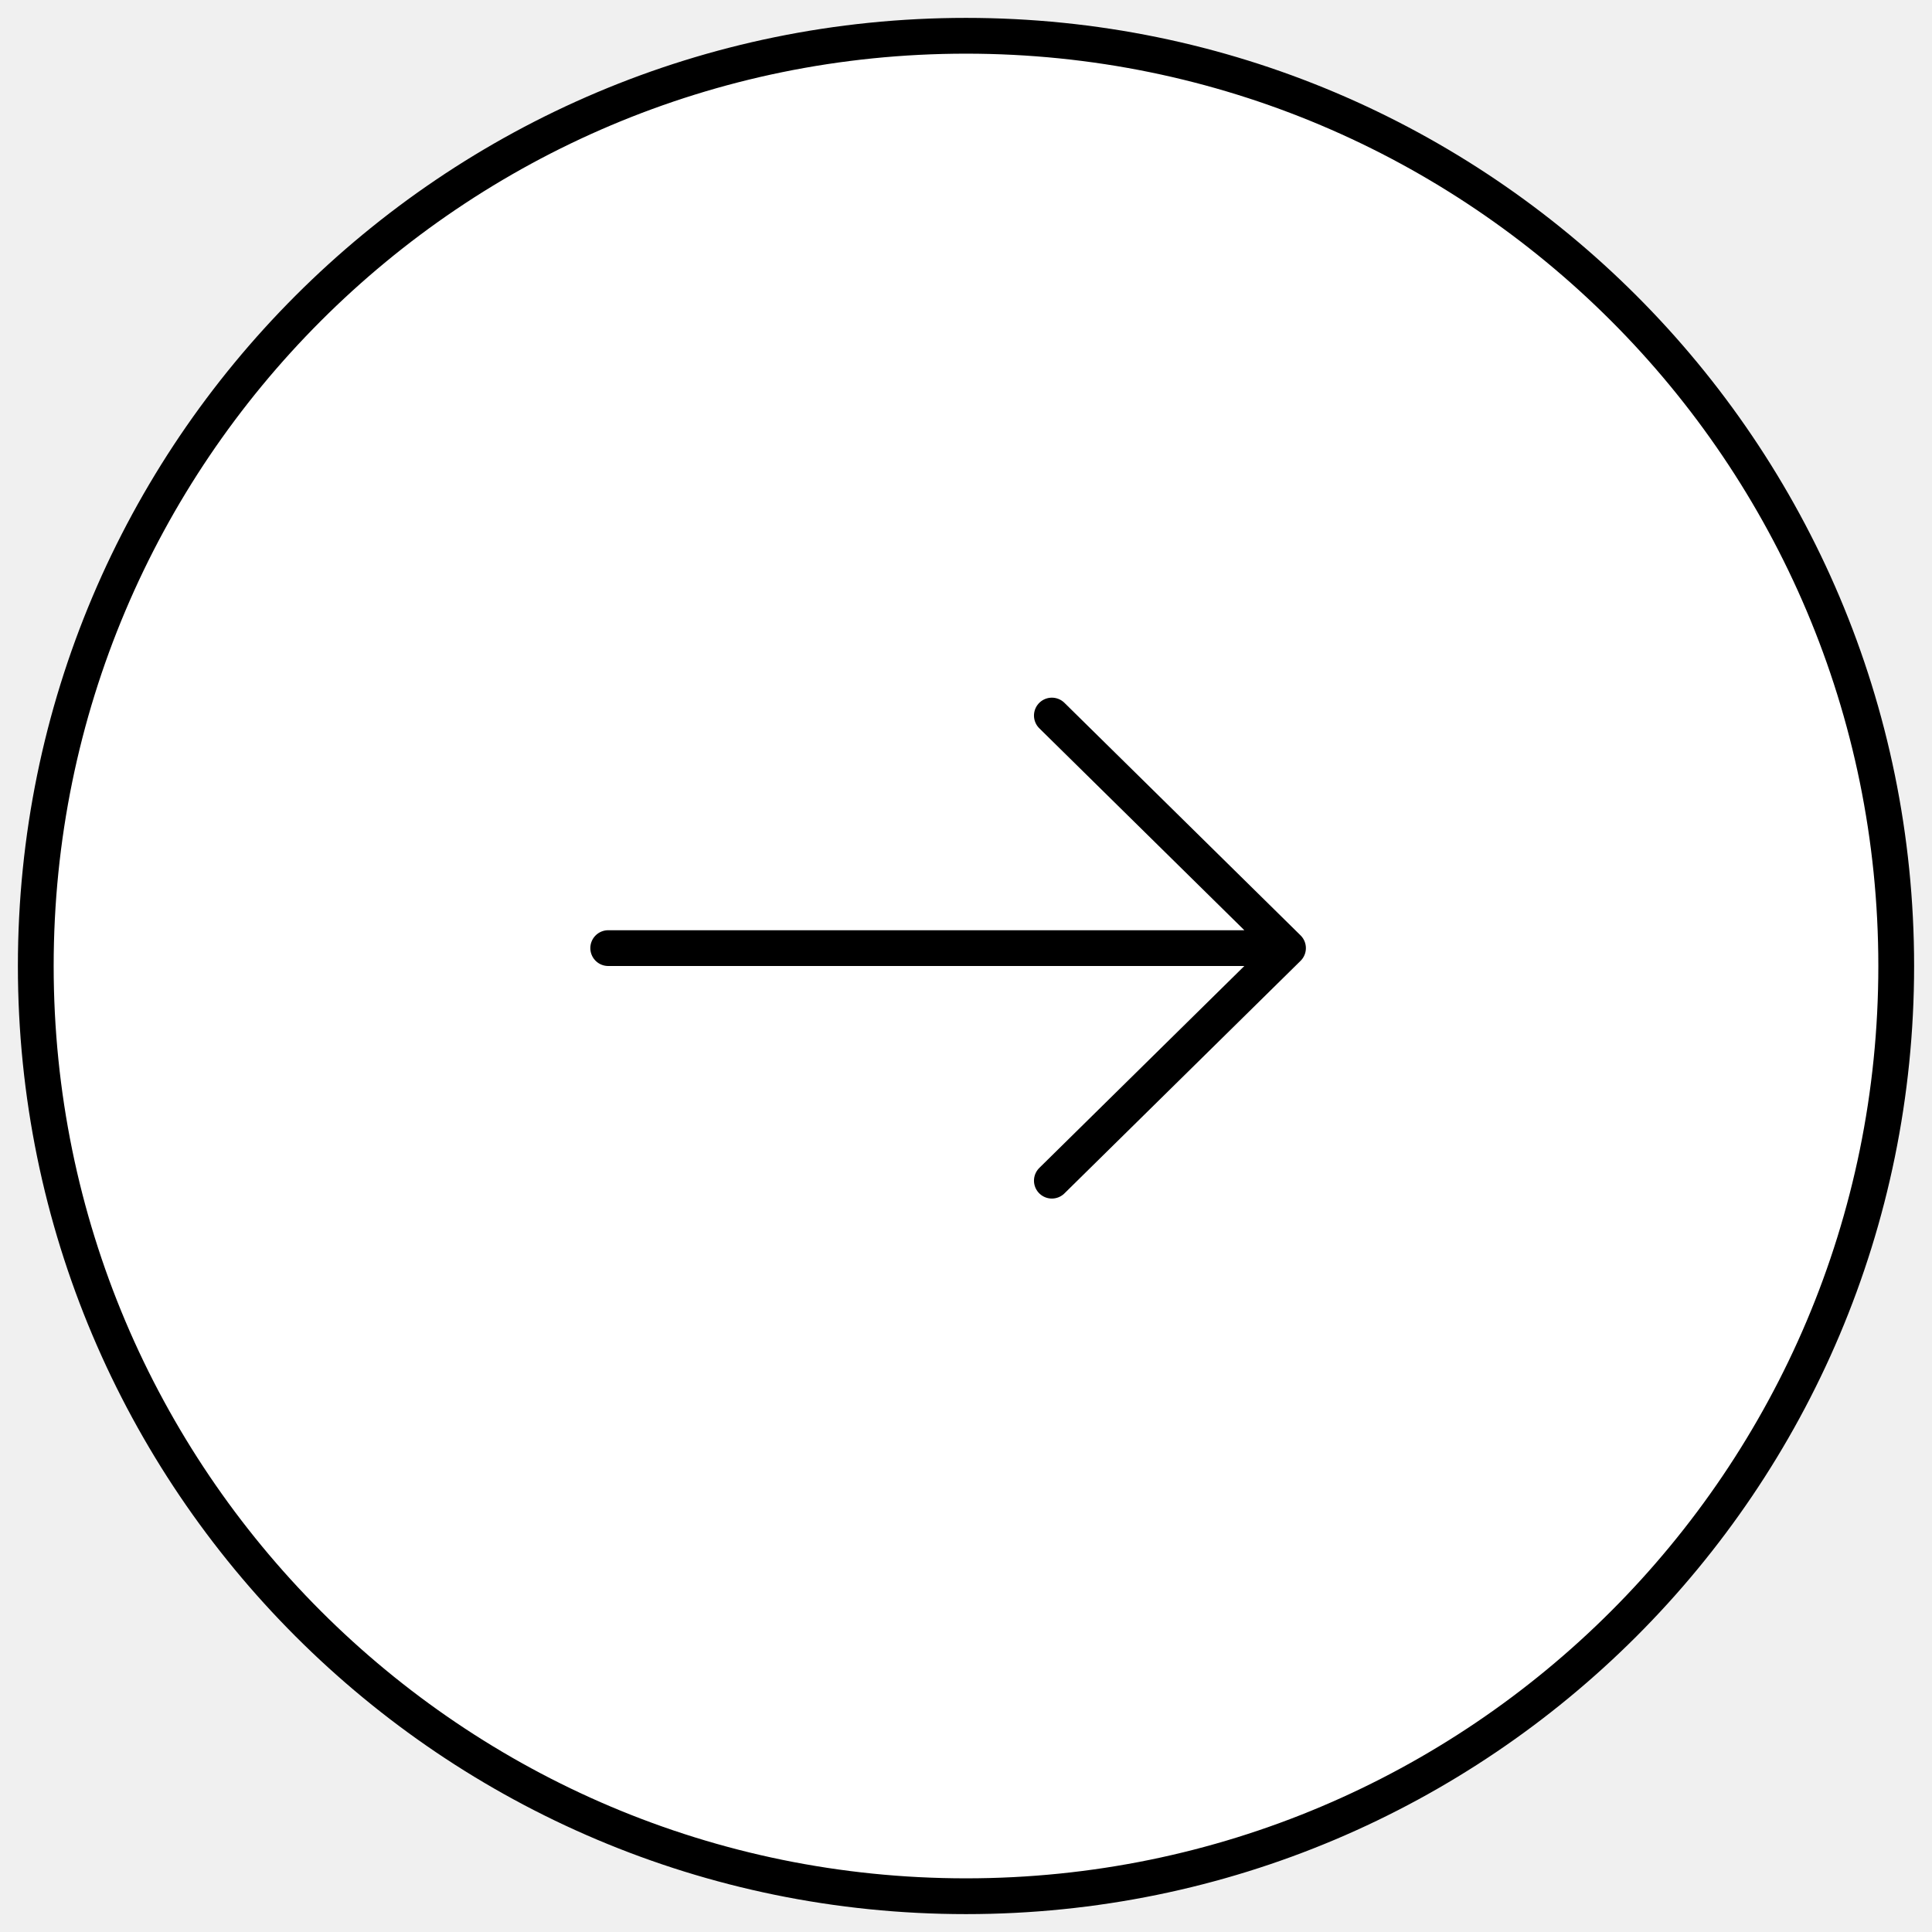
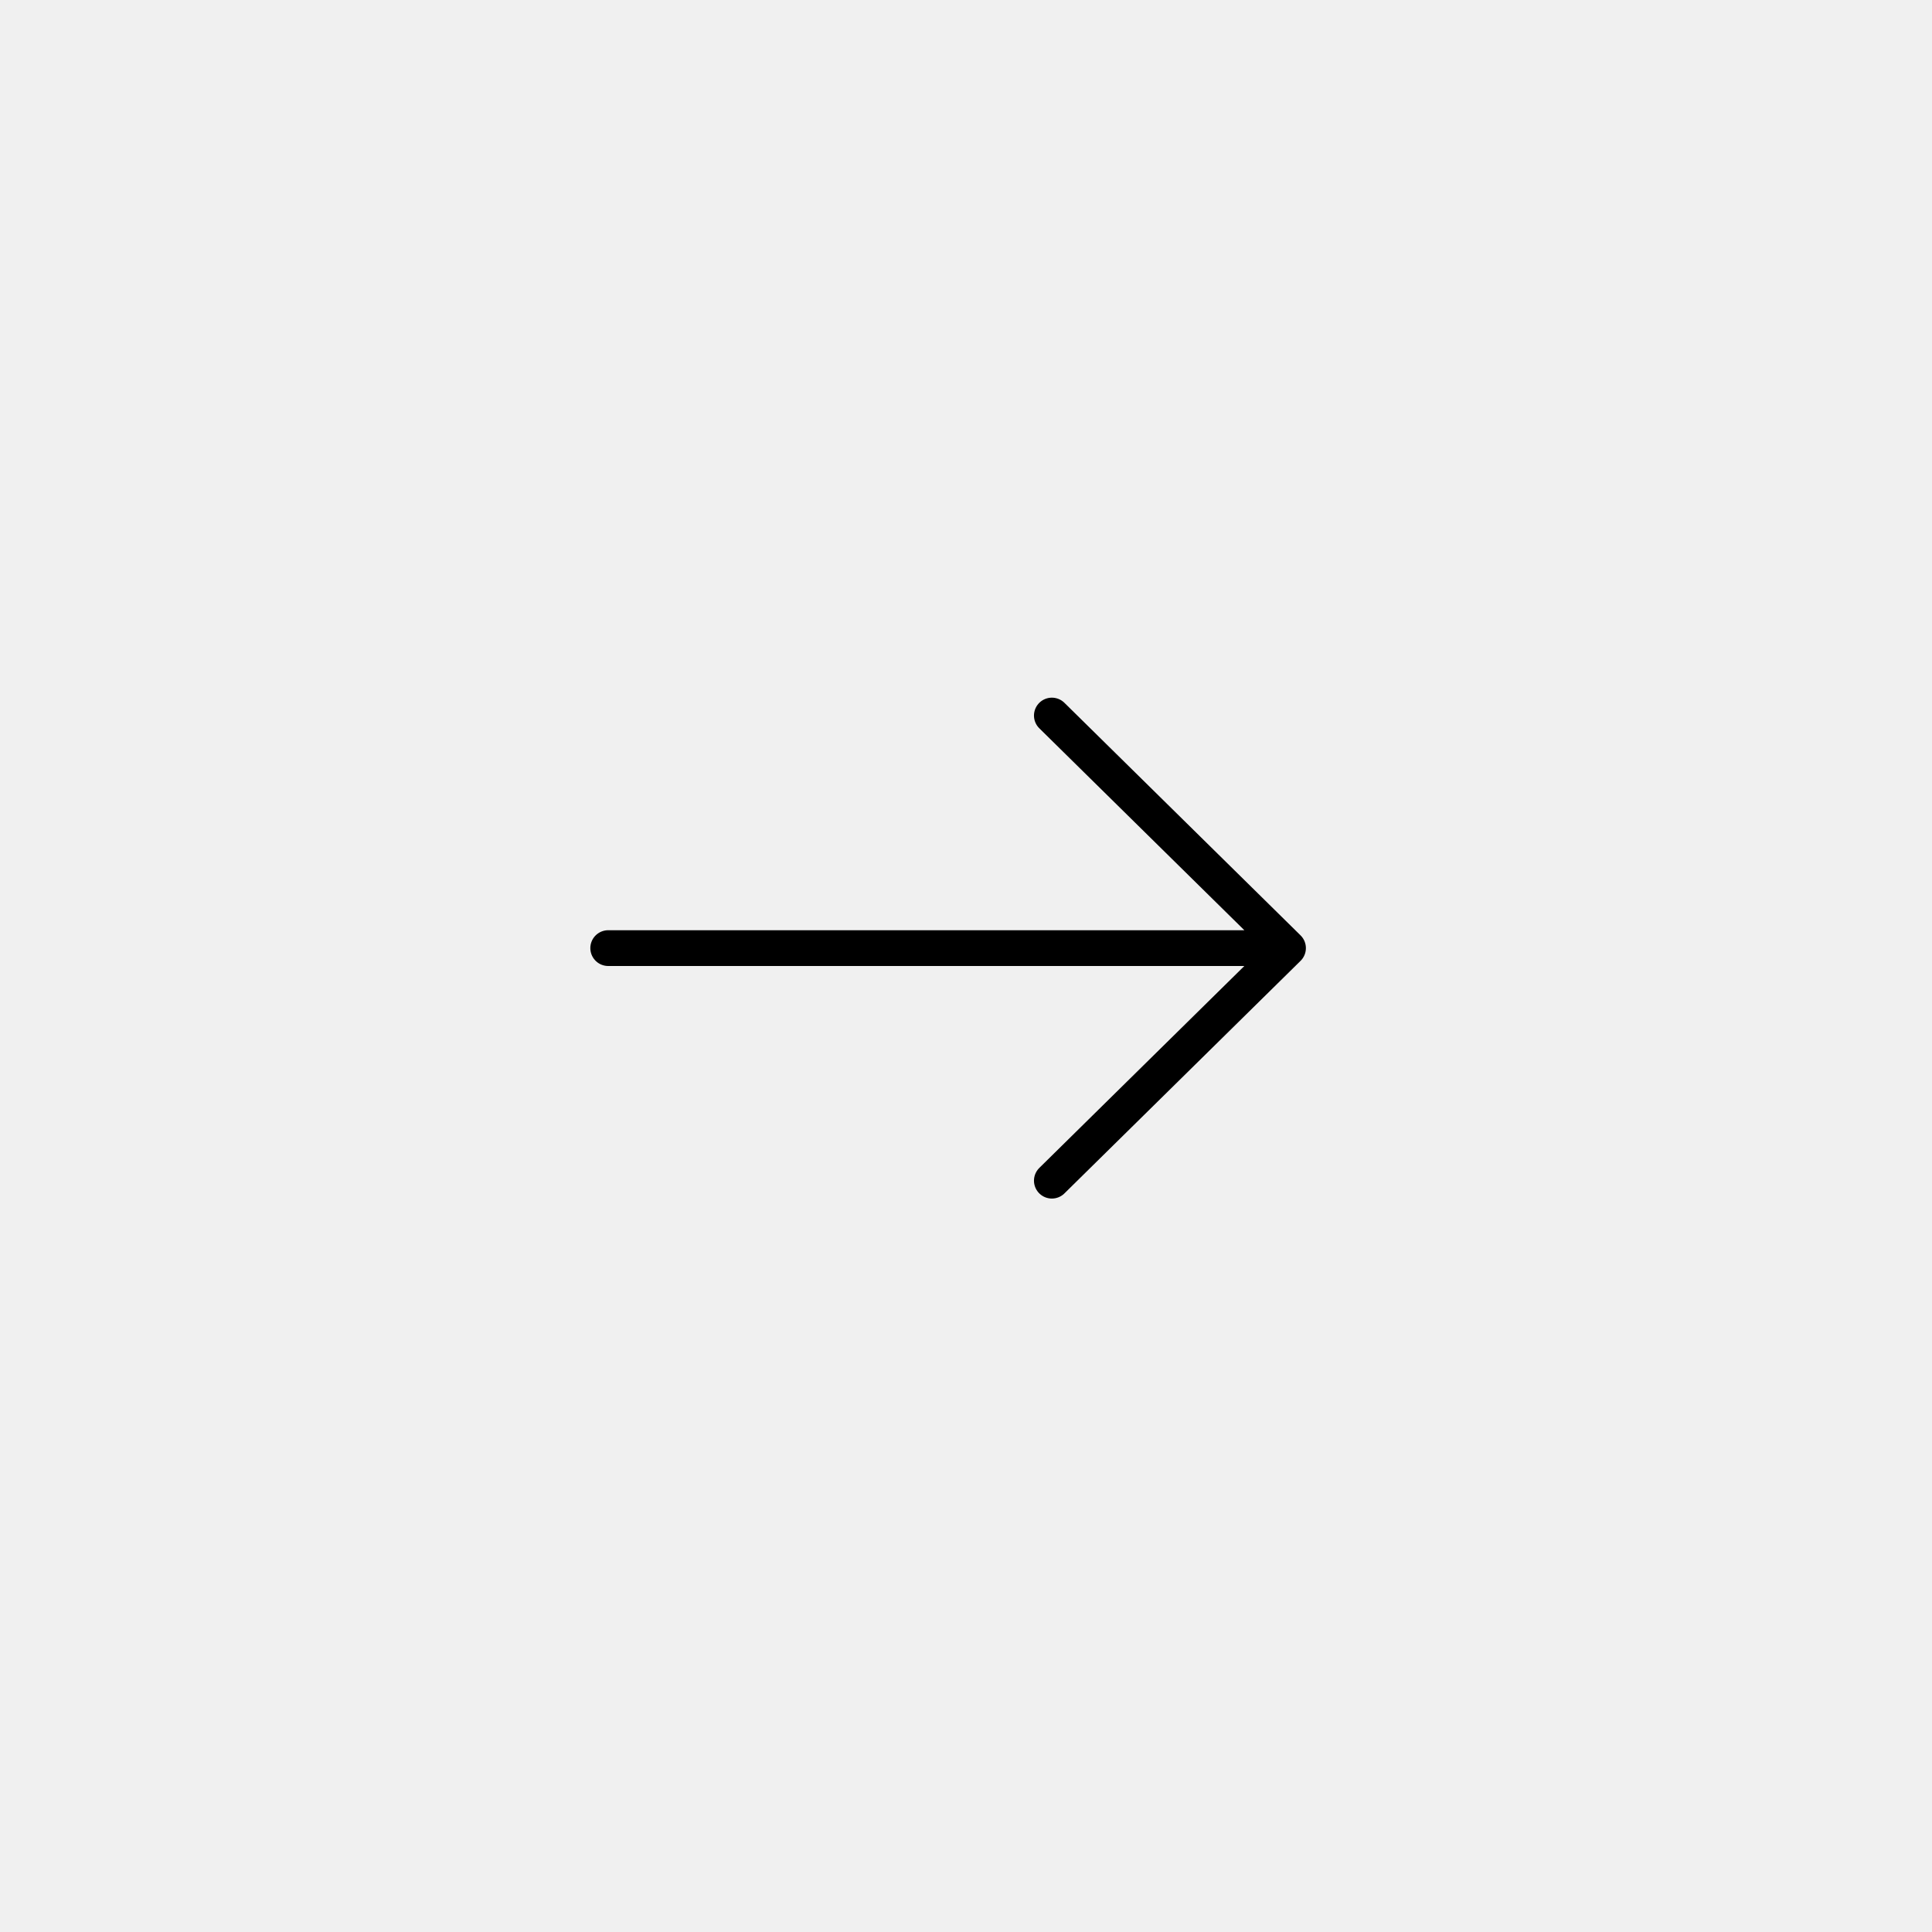
<svg xmlns="http://www.w3.org/2000/svg" width="54" height="54" viewBox="0 0 54 54" fill="none">
-   <path d="M27 53C41.359 53 53 41.359 53 27C53 12.641 41.359 1 27 1C12.641 1 1 12.641 1 27C1 41.359 12.641 53 27 53Z" fill="white" stroke="black" stroke-miterlimit="10" />
-   <path d="M17 26.5H36M36 26.5L29.4 20M36 26.5L29.4 33" stroke="black" stroke-linecap="round" />
+   <path d="M17 26.5H36M36 26.5L29.4 20M36 26.5L29.4 33" stroke="currentcolor" stroke-linecap="round" />
</svg>
